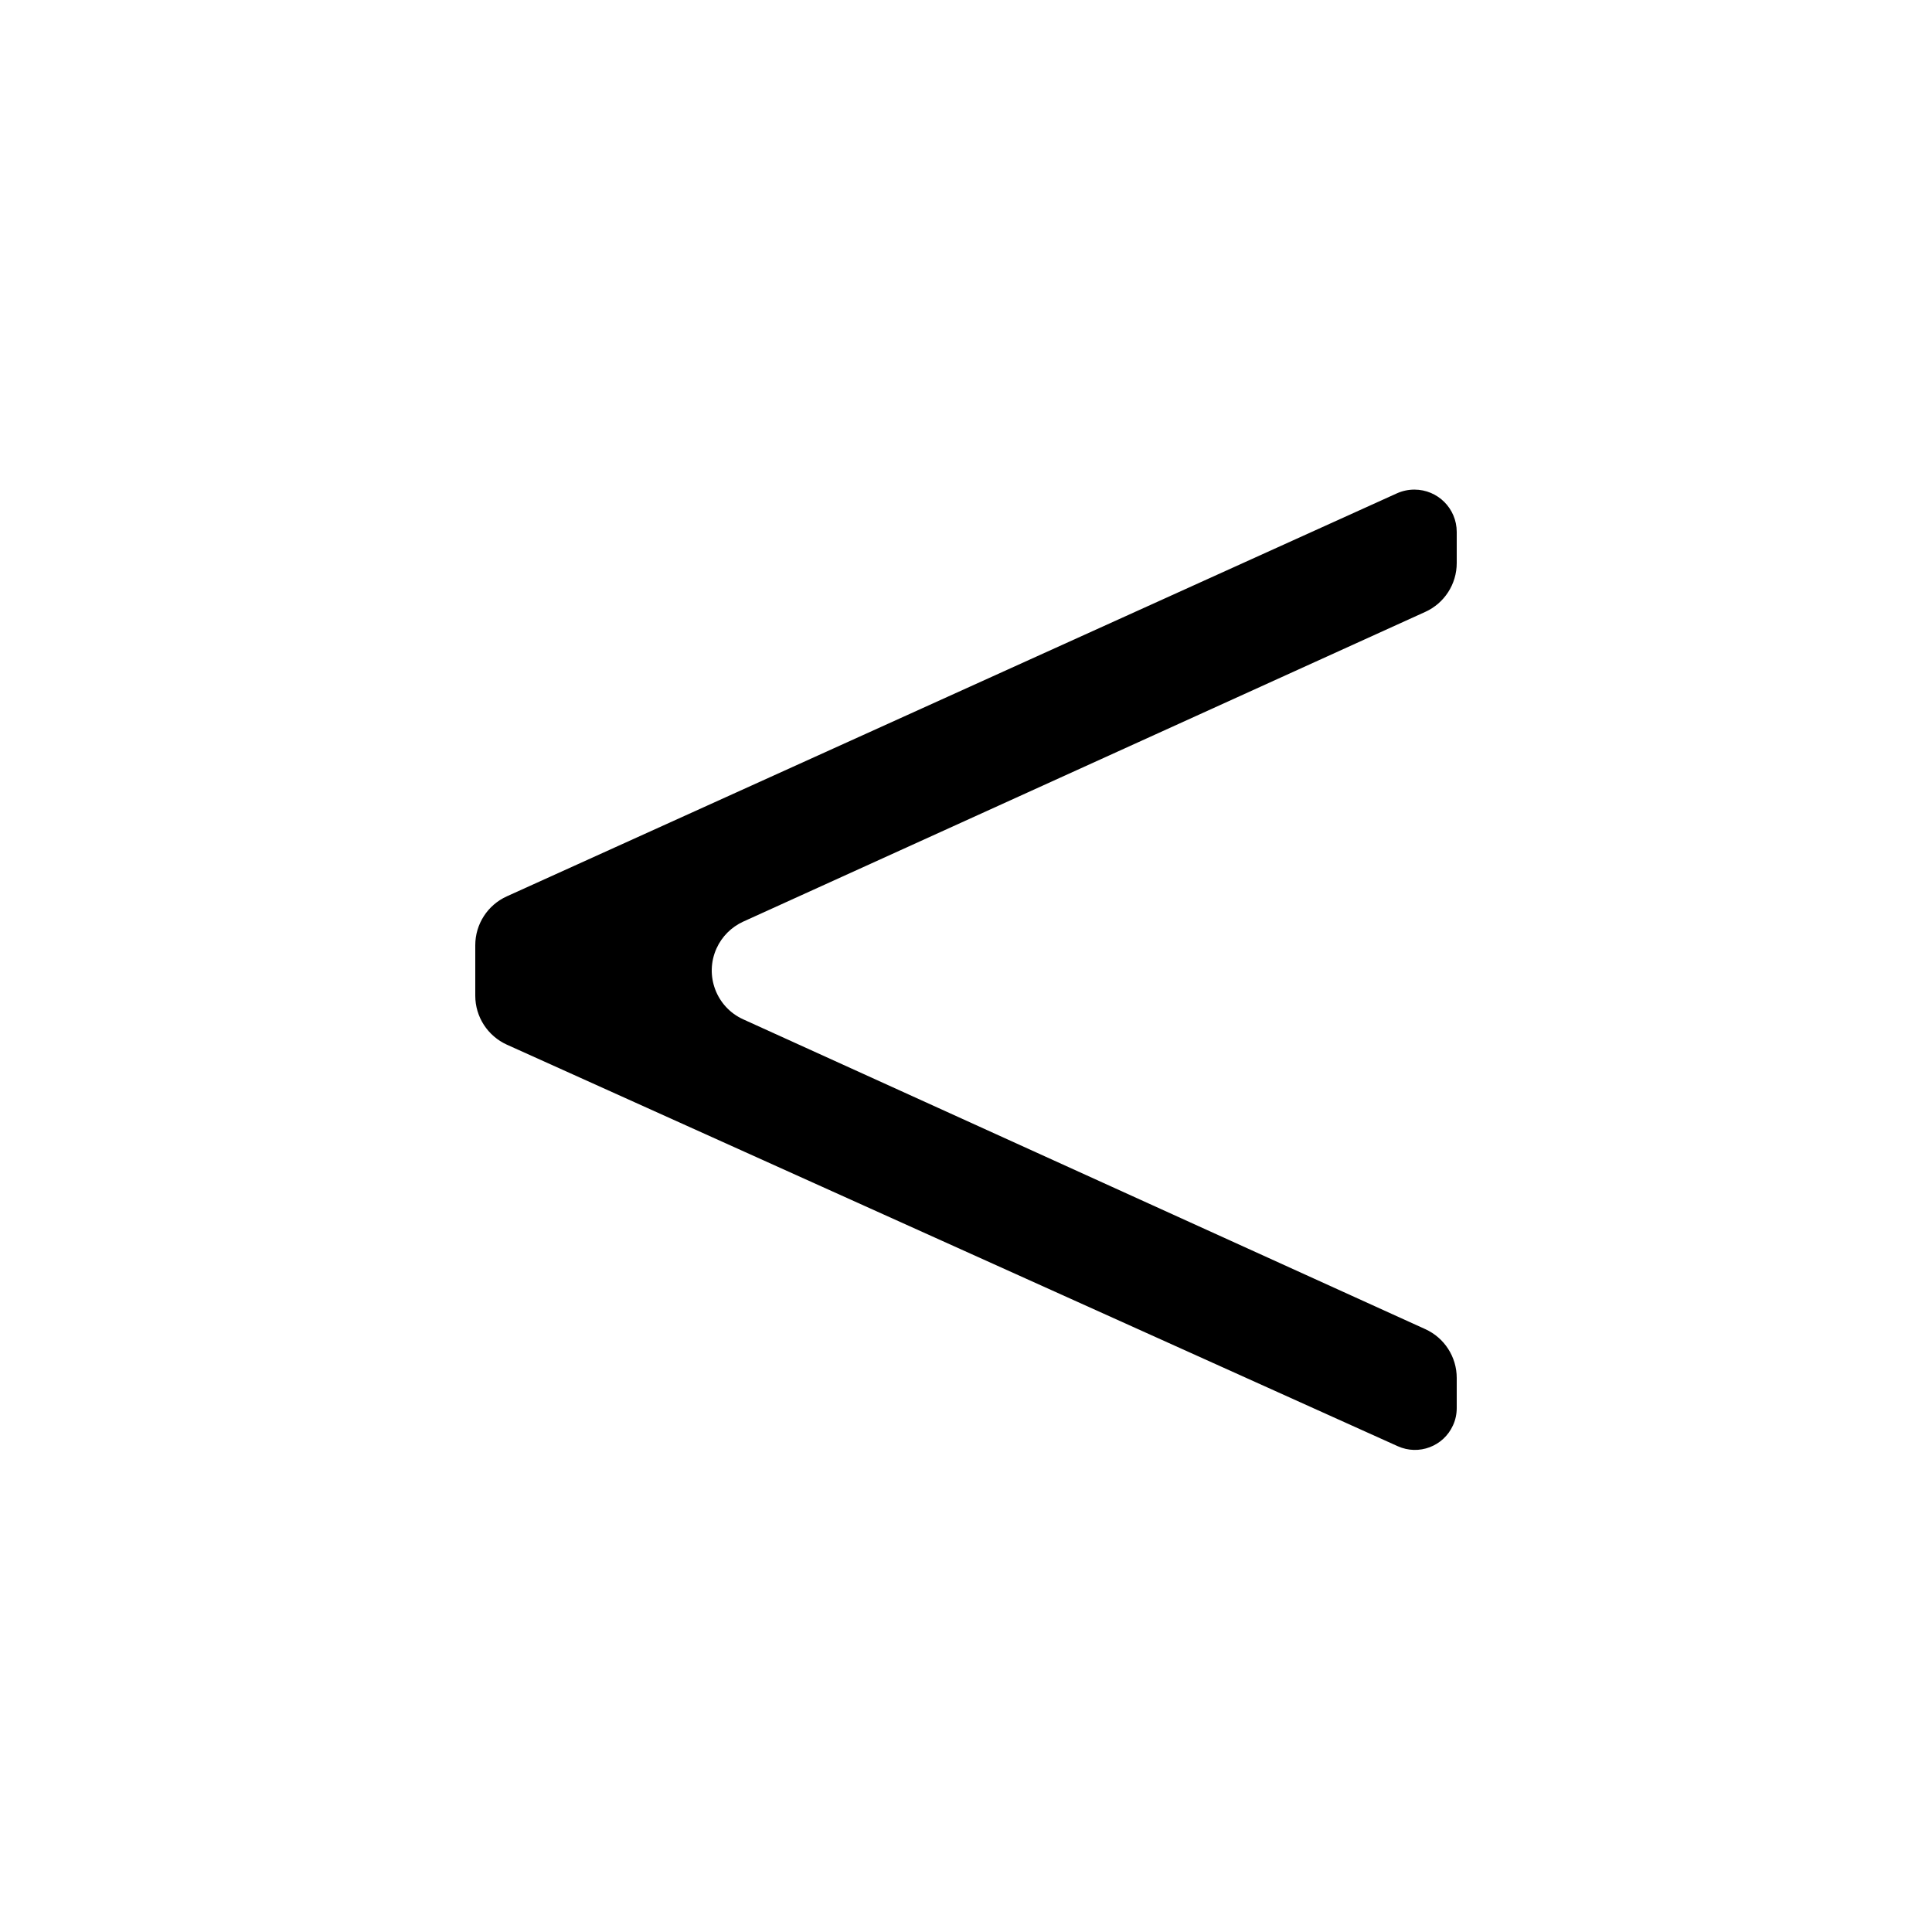
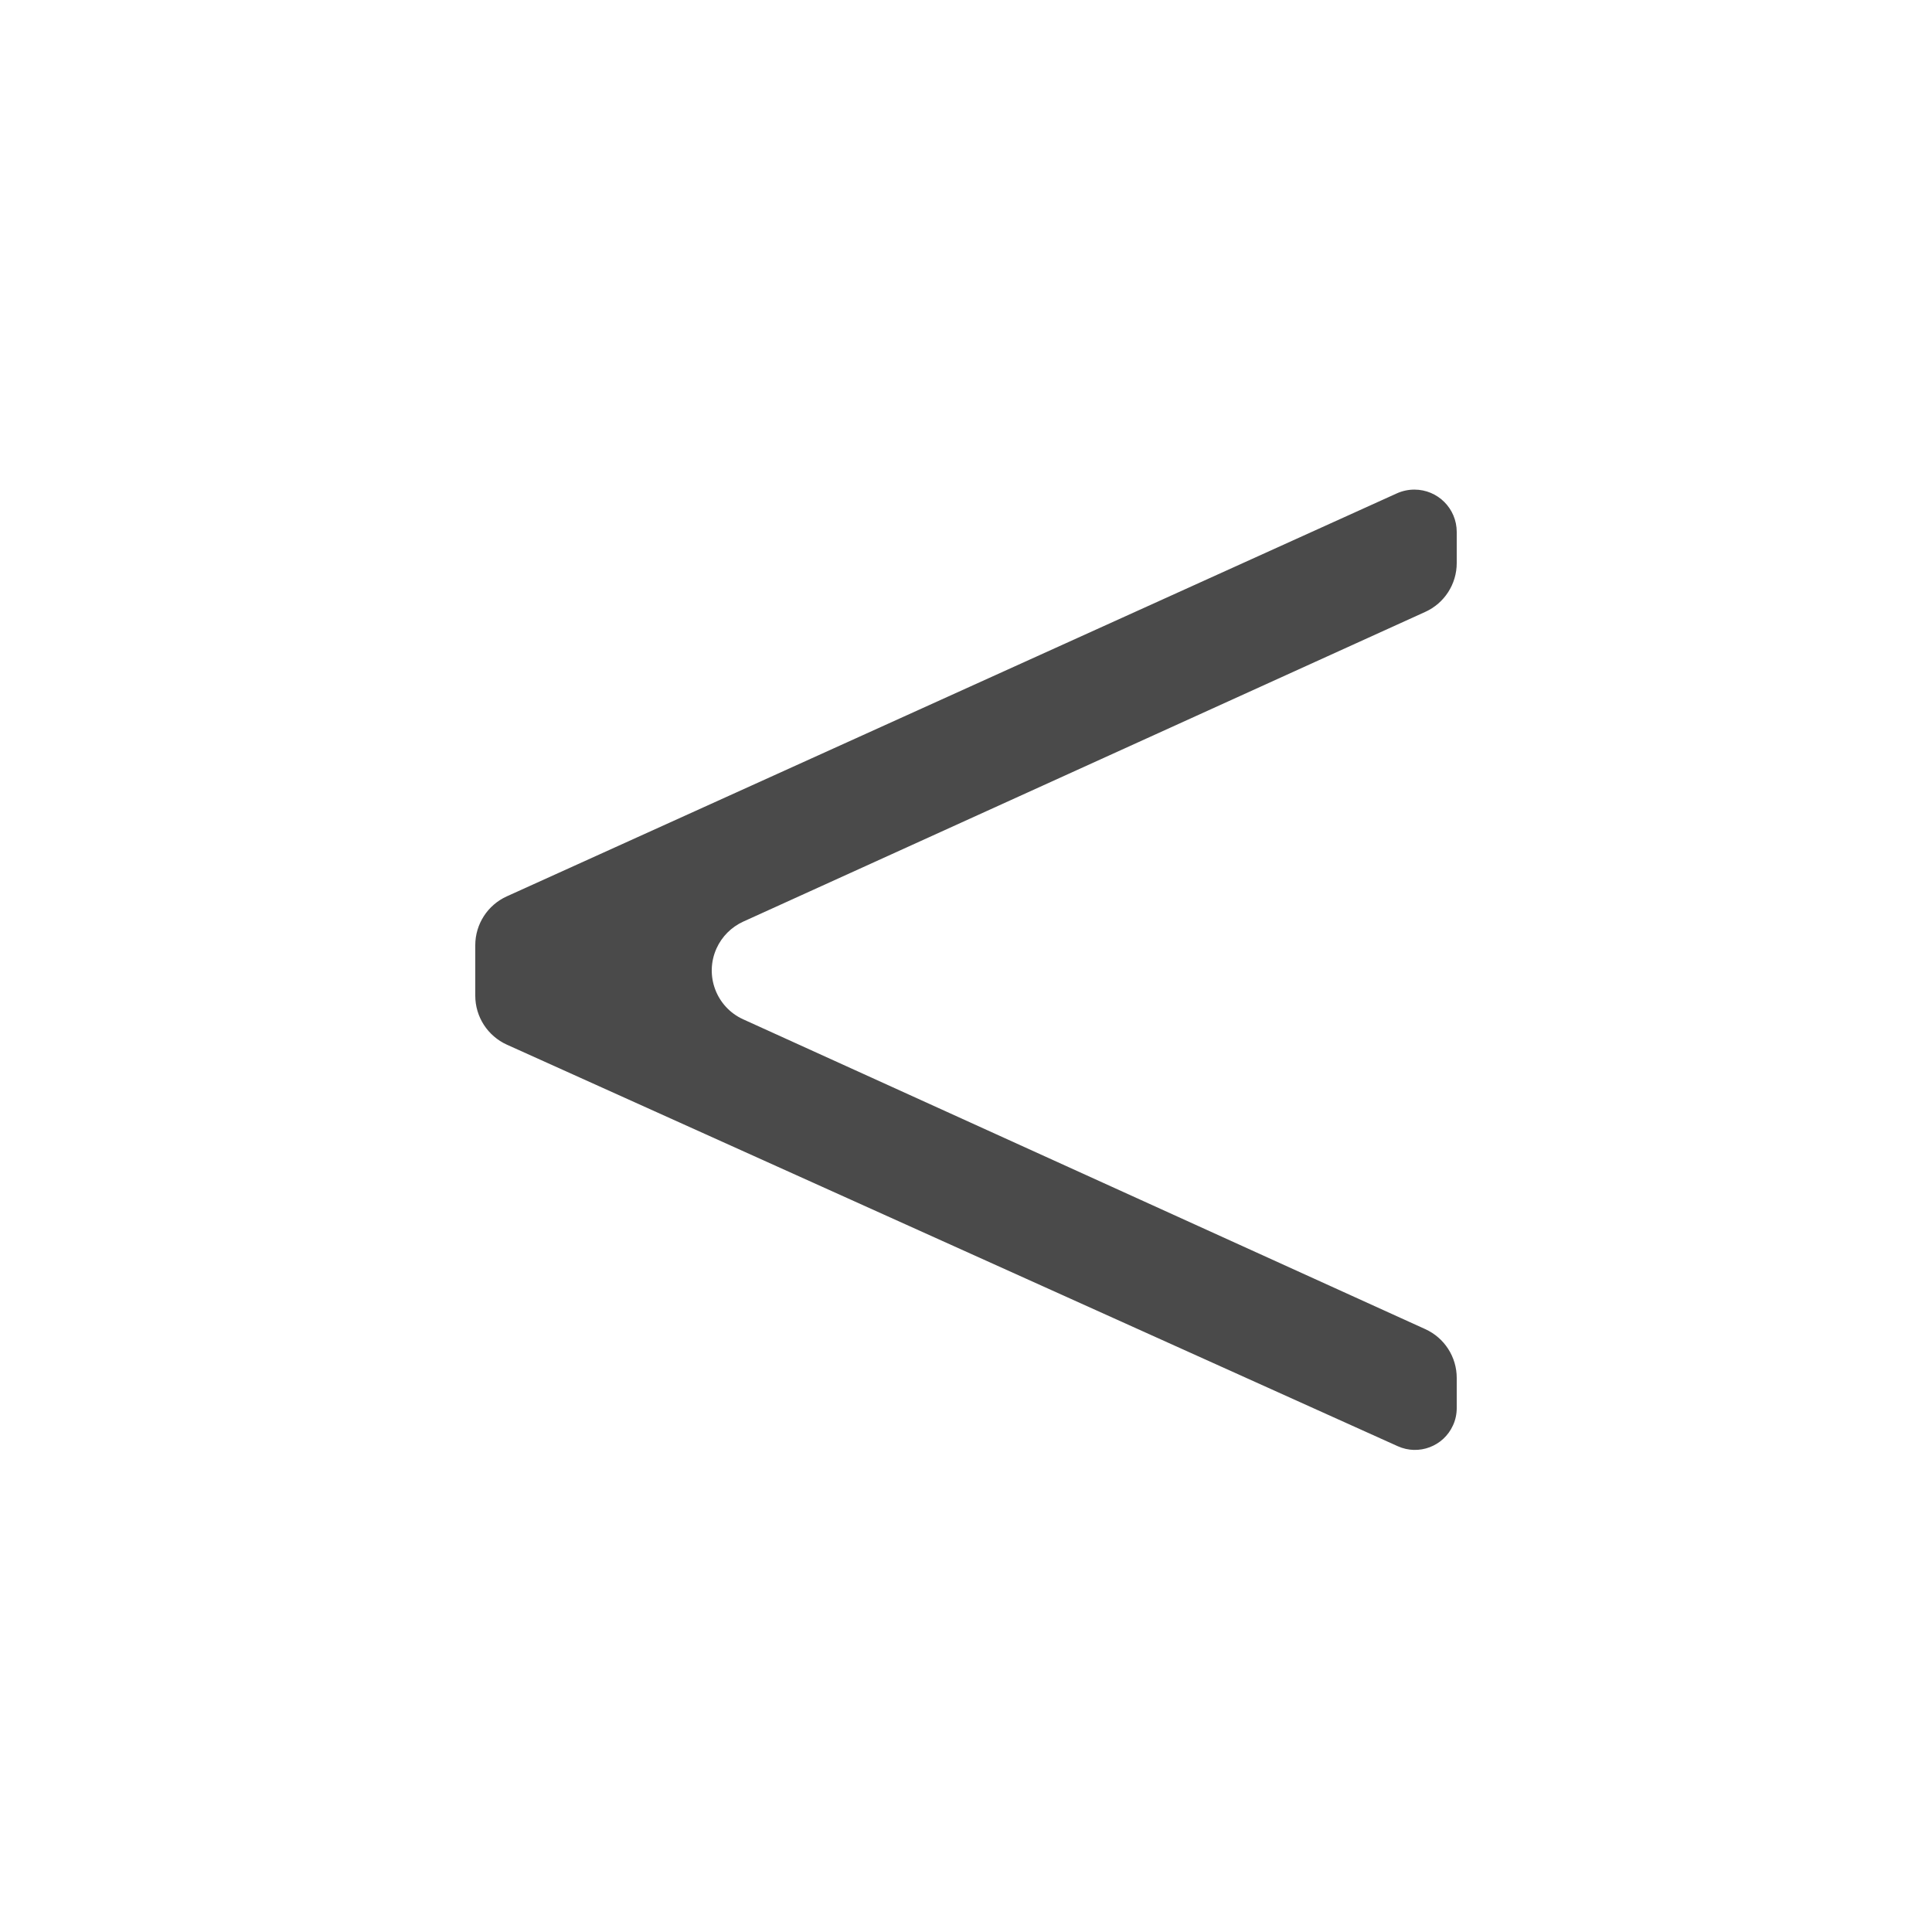
<svg xmlns="http://www.w3.org/2000/svg" version="1.1" viewBox="0 0 36 36" width="36" height="36">
  <defs />
  <g id="previous" stroke="none" fill="none" stroke-dasharray="none" stroke-opacity="1" fill-opacity="1">
    <g id="previous_Layer_1">
      <g id="Graphic_3">
-         <path d="M 27.144 10.492 L 27.144 9.912 C 27.144 9.476 26.791 9.123 26.355 9.123 C 26.242 9.123 26.131 9.147 26.029 9.193 L 9.444 16.702 C 9.086 16.864 8.856 17.22 8.856 17.613 L 8.856 18.554 C 8.856 18.947 9.087 19.304 9.445 19.466 L 26.045 26.948 C 26.437 27.125 26.898 26.951 27.075 26.558 C 27.121 26.458 27.144 26.348 27.144 26.238 L 27.144 25.676 C 27.144 25.284 26.915 24.928 26.557 24.766 L 13.849 18.994 C 13.346 18.766 13.124 18.173 13.352 17.671 C 13.452 17.45 13.629 17.274 13.849 17.173 L 26.557 11.402 C 26.915 11.24 27.144 10.884 27.144 10.492 Z" fill="black" />
+         <path d="M 27.144 10.492 L 27.144 9.912 C 27.144 9.476 26.791 9.123 26.355 9.123 C 26.242 9.123 26.131 9.147 26.029 9.193 L 9.444 16.702 C 9.086 16.864 8.856 17.22 8.856 17.613 L 8.856 18.554 C 8.856 18.947 9.087 19.304 9.445 19.466 L 26.045 26.948 C 26.437 27.125 26.898 26.951 27.075 26.558 C 27.121 26.458 27.144 26.348 27.144 26.238 L 27.144 25.676 C 27.144 25.284 26.915 24.928 26.557 24.766 L 13.849 18.994 C 13.346 18.766 13.124 18.173 13.352 17.671 C 13.452 17.45 13.629 17.274 13.849 17.173 L 26.557 11.402 C 26.915 11.24 27.144 10.884 27.144 10.492 Z" fill="black" fill-opacity=".709" />
      </g>
    </g>
  </g>
</svg>
